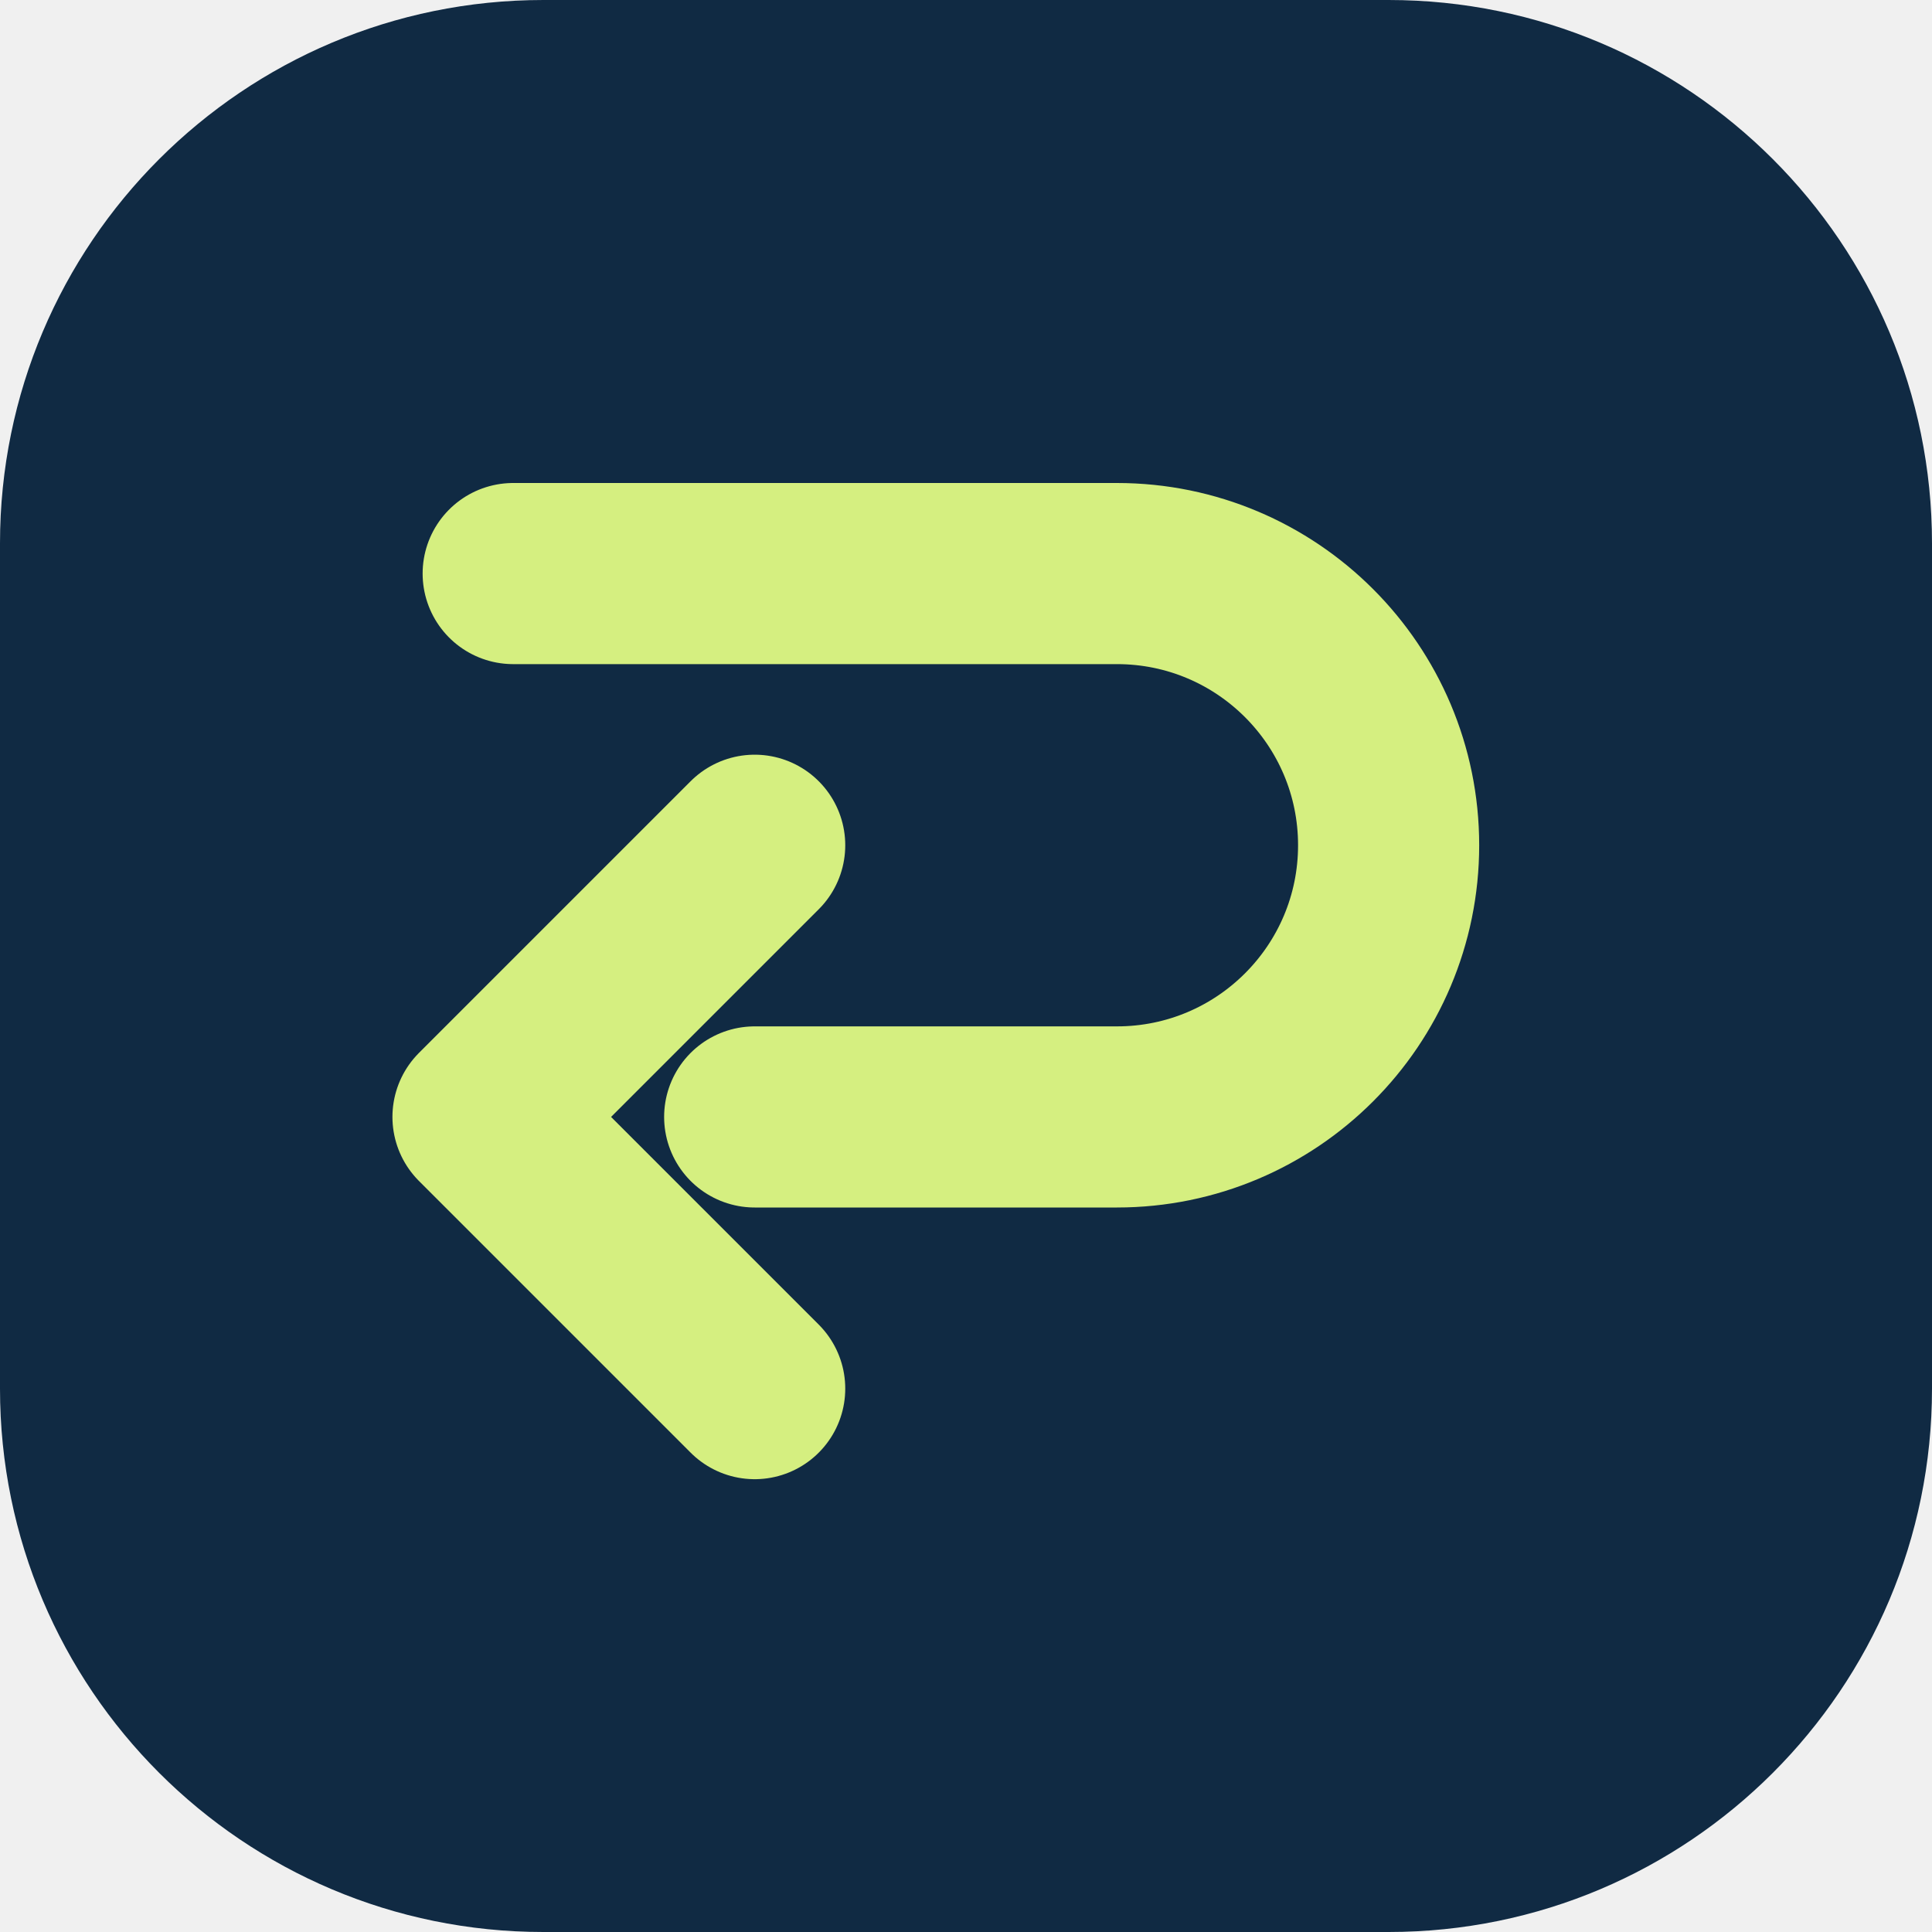
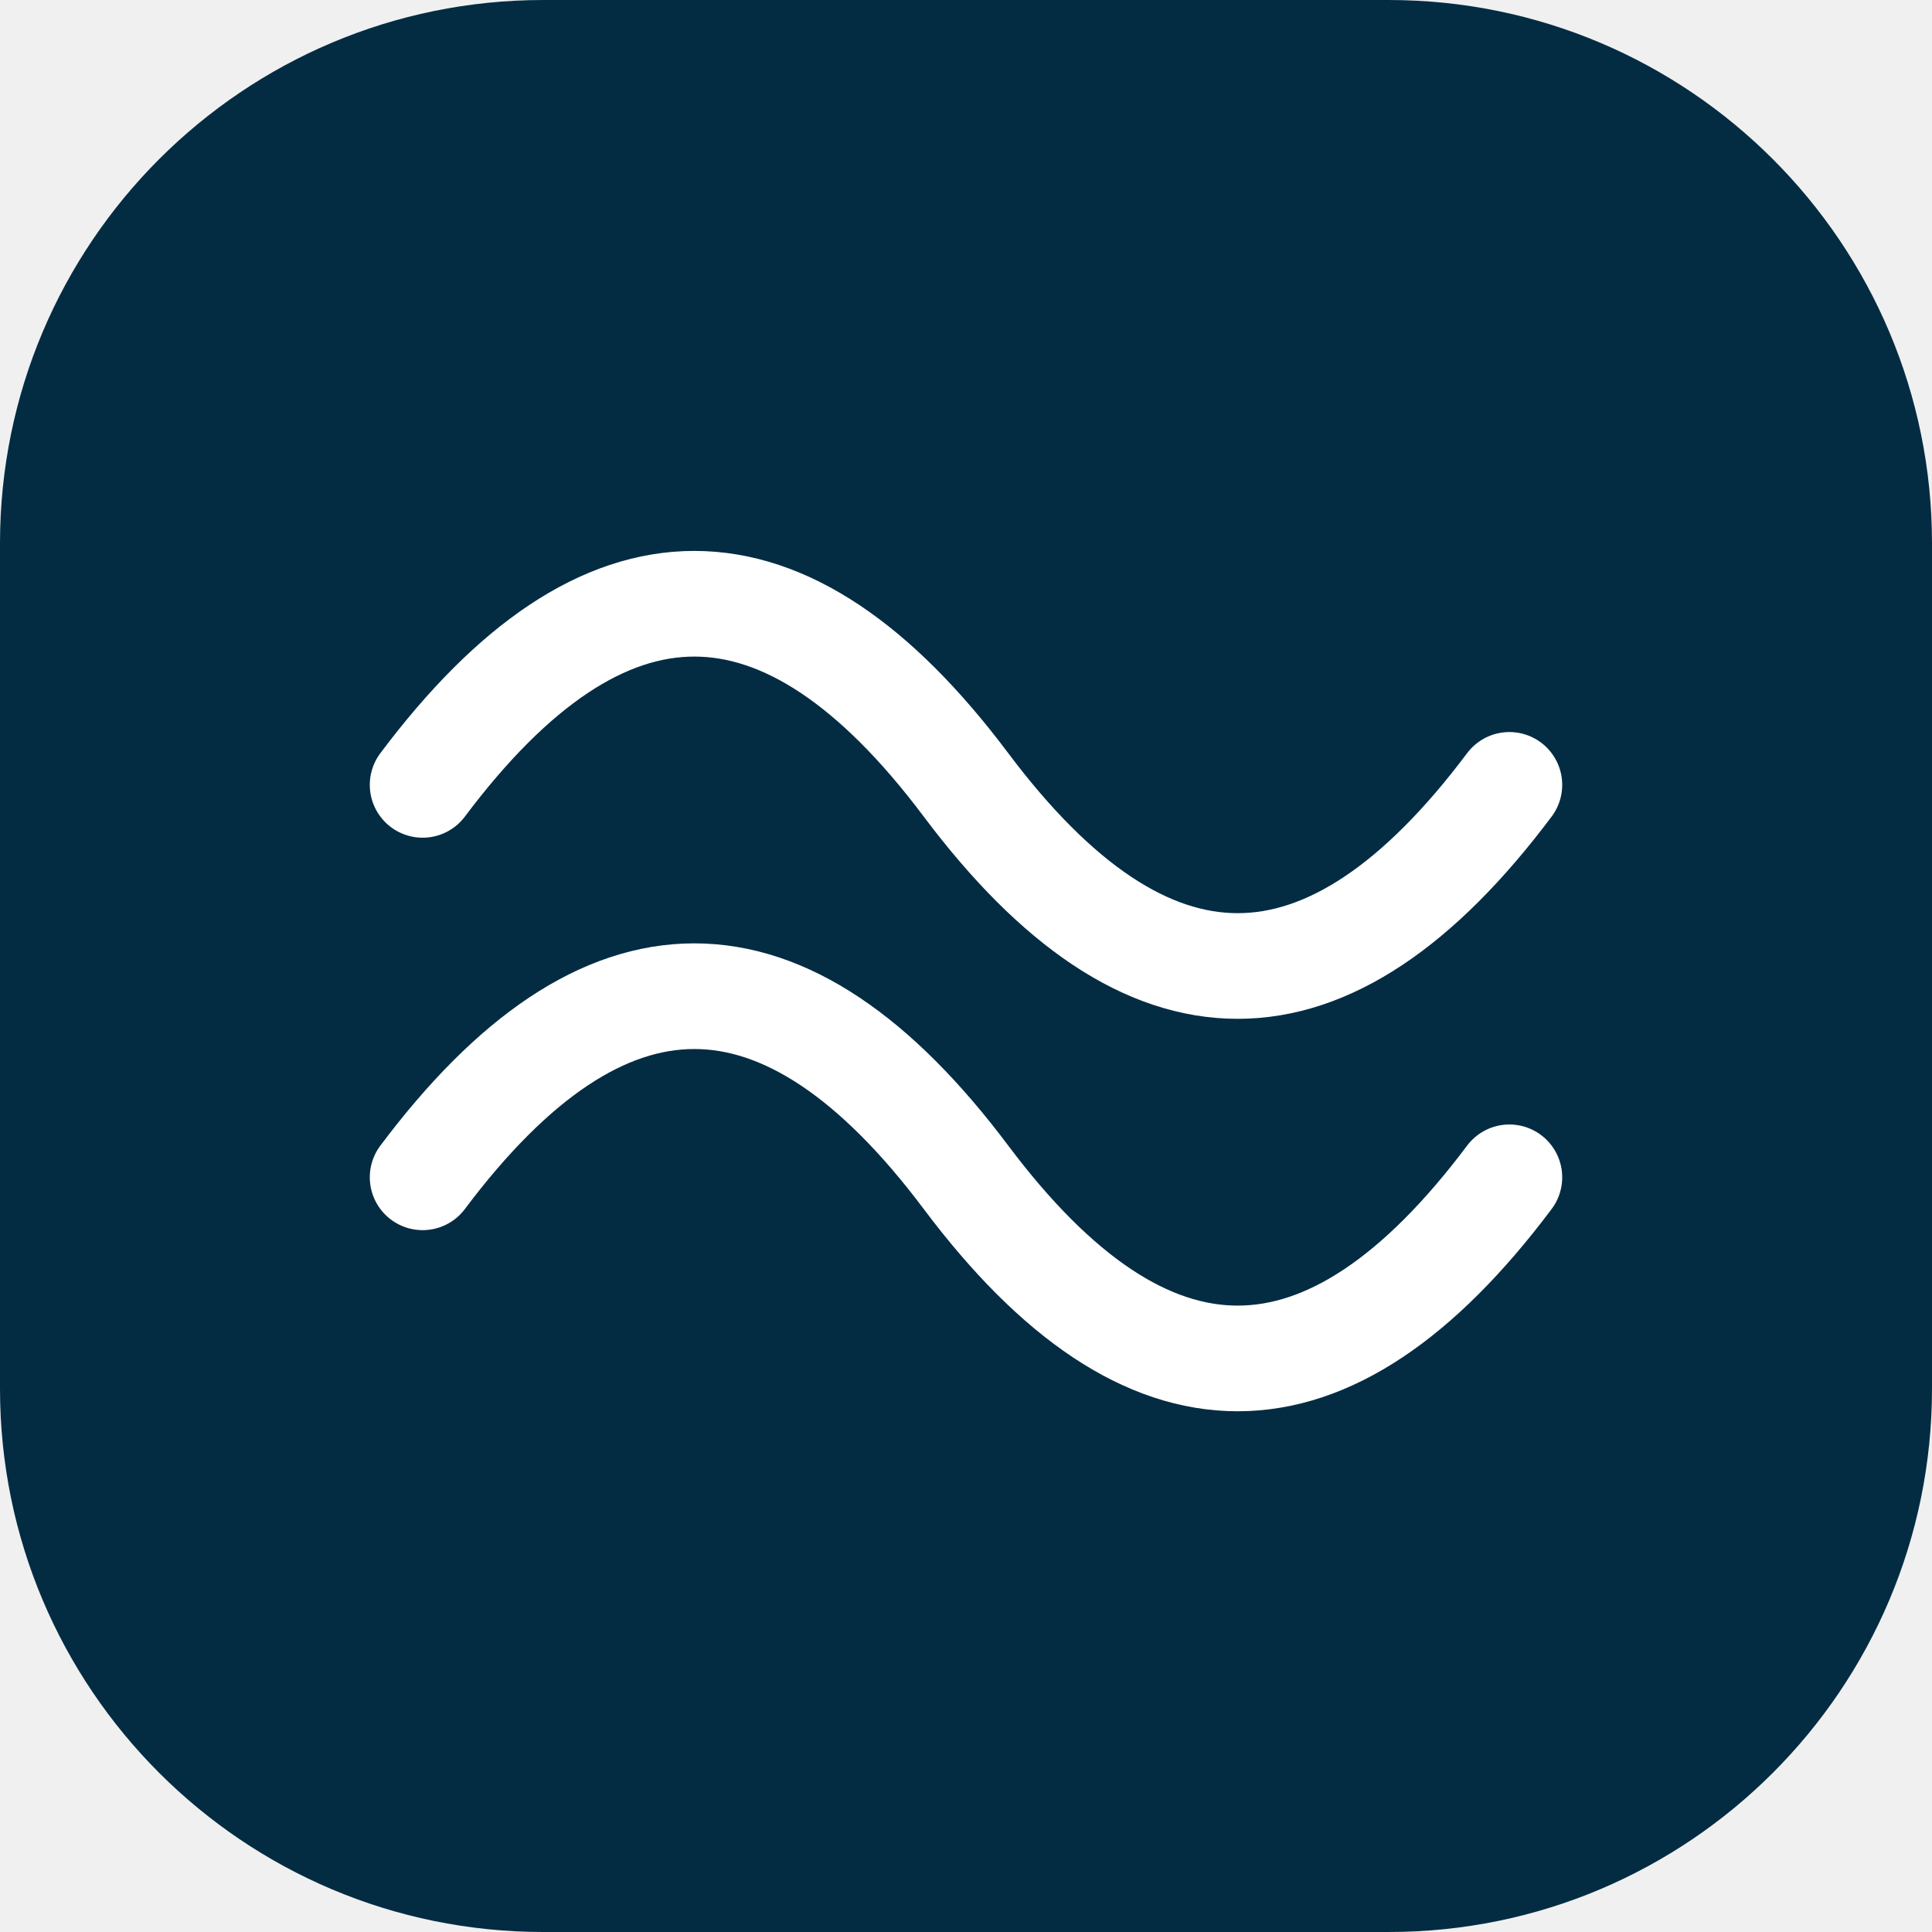
<svg xmlns="http://www.w3.org/2000/svg" viewBox="0 0 64 64">
-   <rect width="64" height="64" rx="18" fill="#102a43" />
-   <path d="M17 19h20a9 9 0 0 1 0 18H25m0-9-9 9 9 9" fill="none" stroke="#d5ef80" stroke-width="6" stroke-linecap="round" stroke-linejoin="round" />
+   <rect width="64" height="64" rx="18" fill="#032c43" />
+   <path d="M14 26q9-12 18 0t18 0M14 39q9-12 18 0t18 0" fill="none" stroke="#fff" stroke-width="3.5" stroke-linecap="round" />
</svg>
